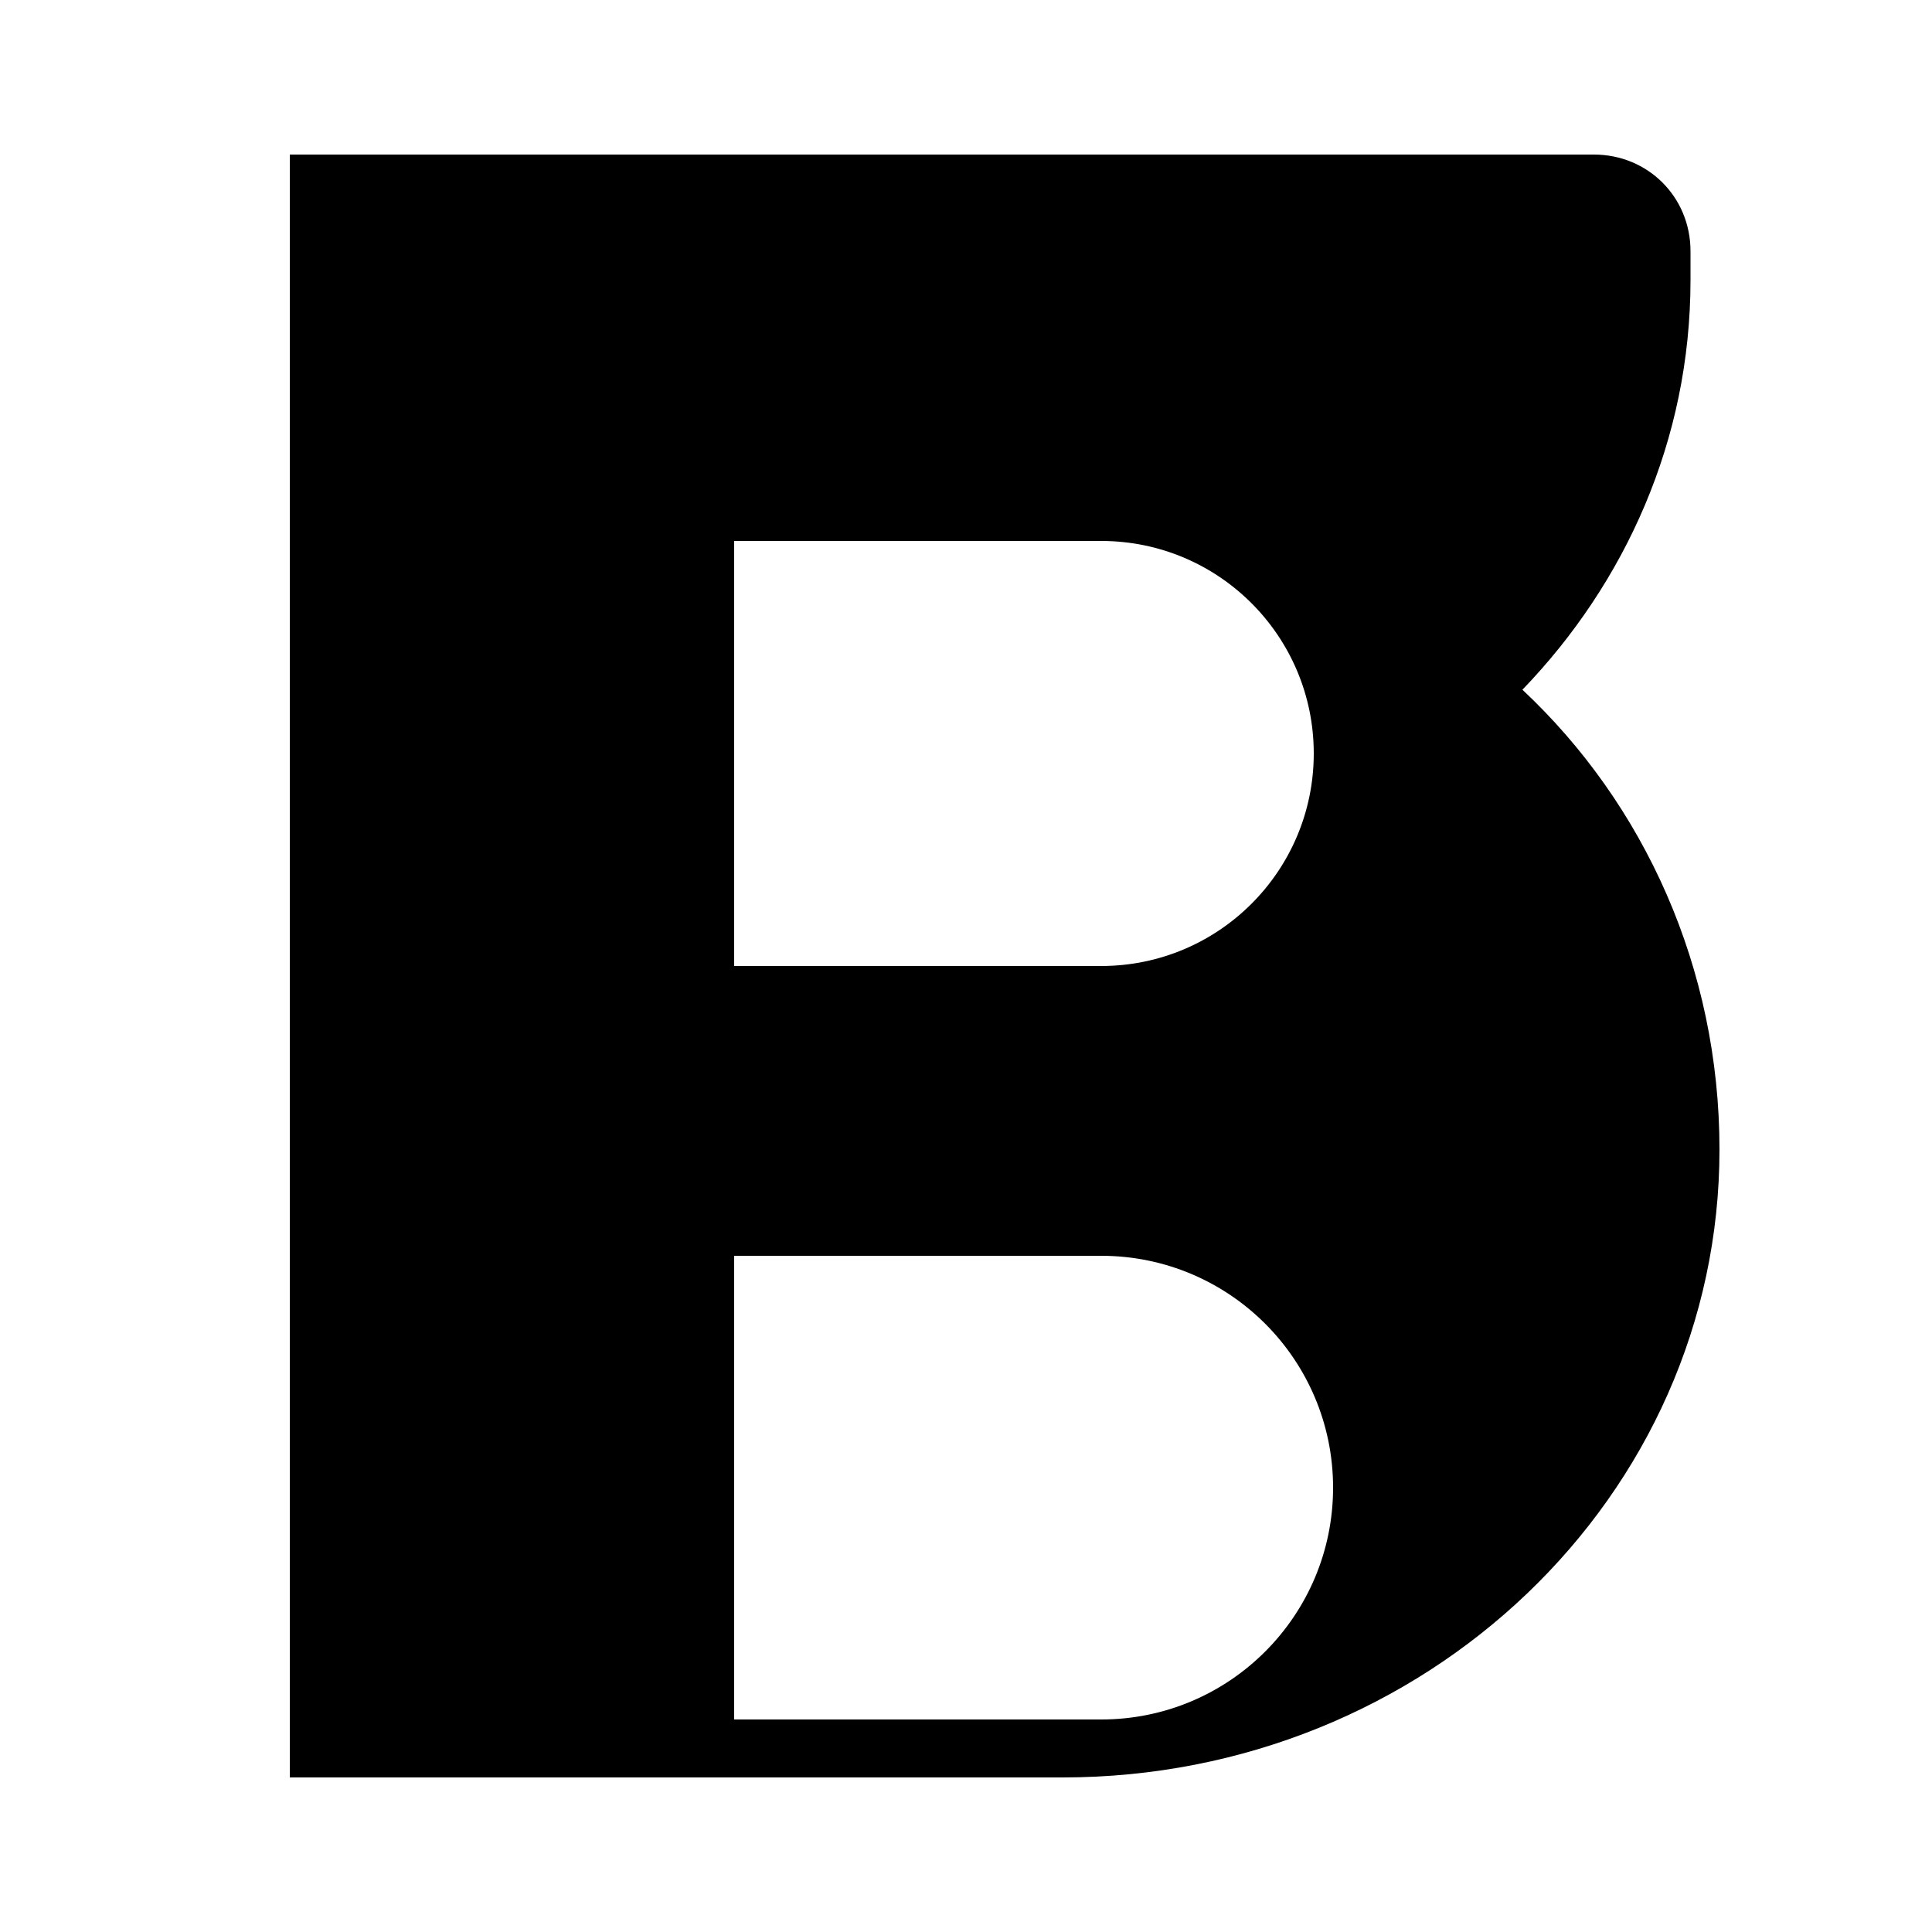
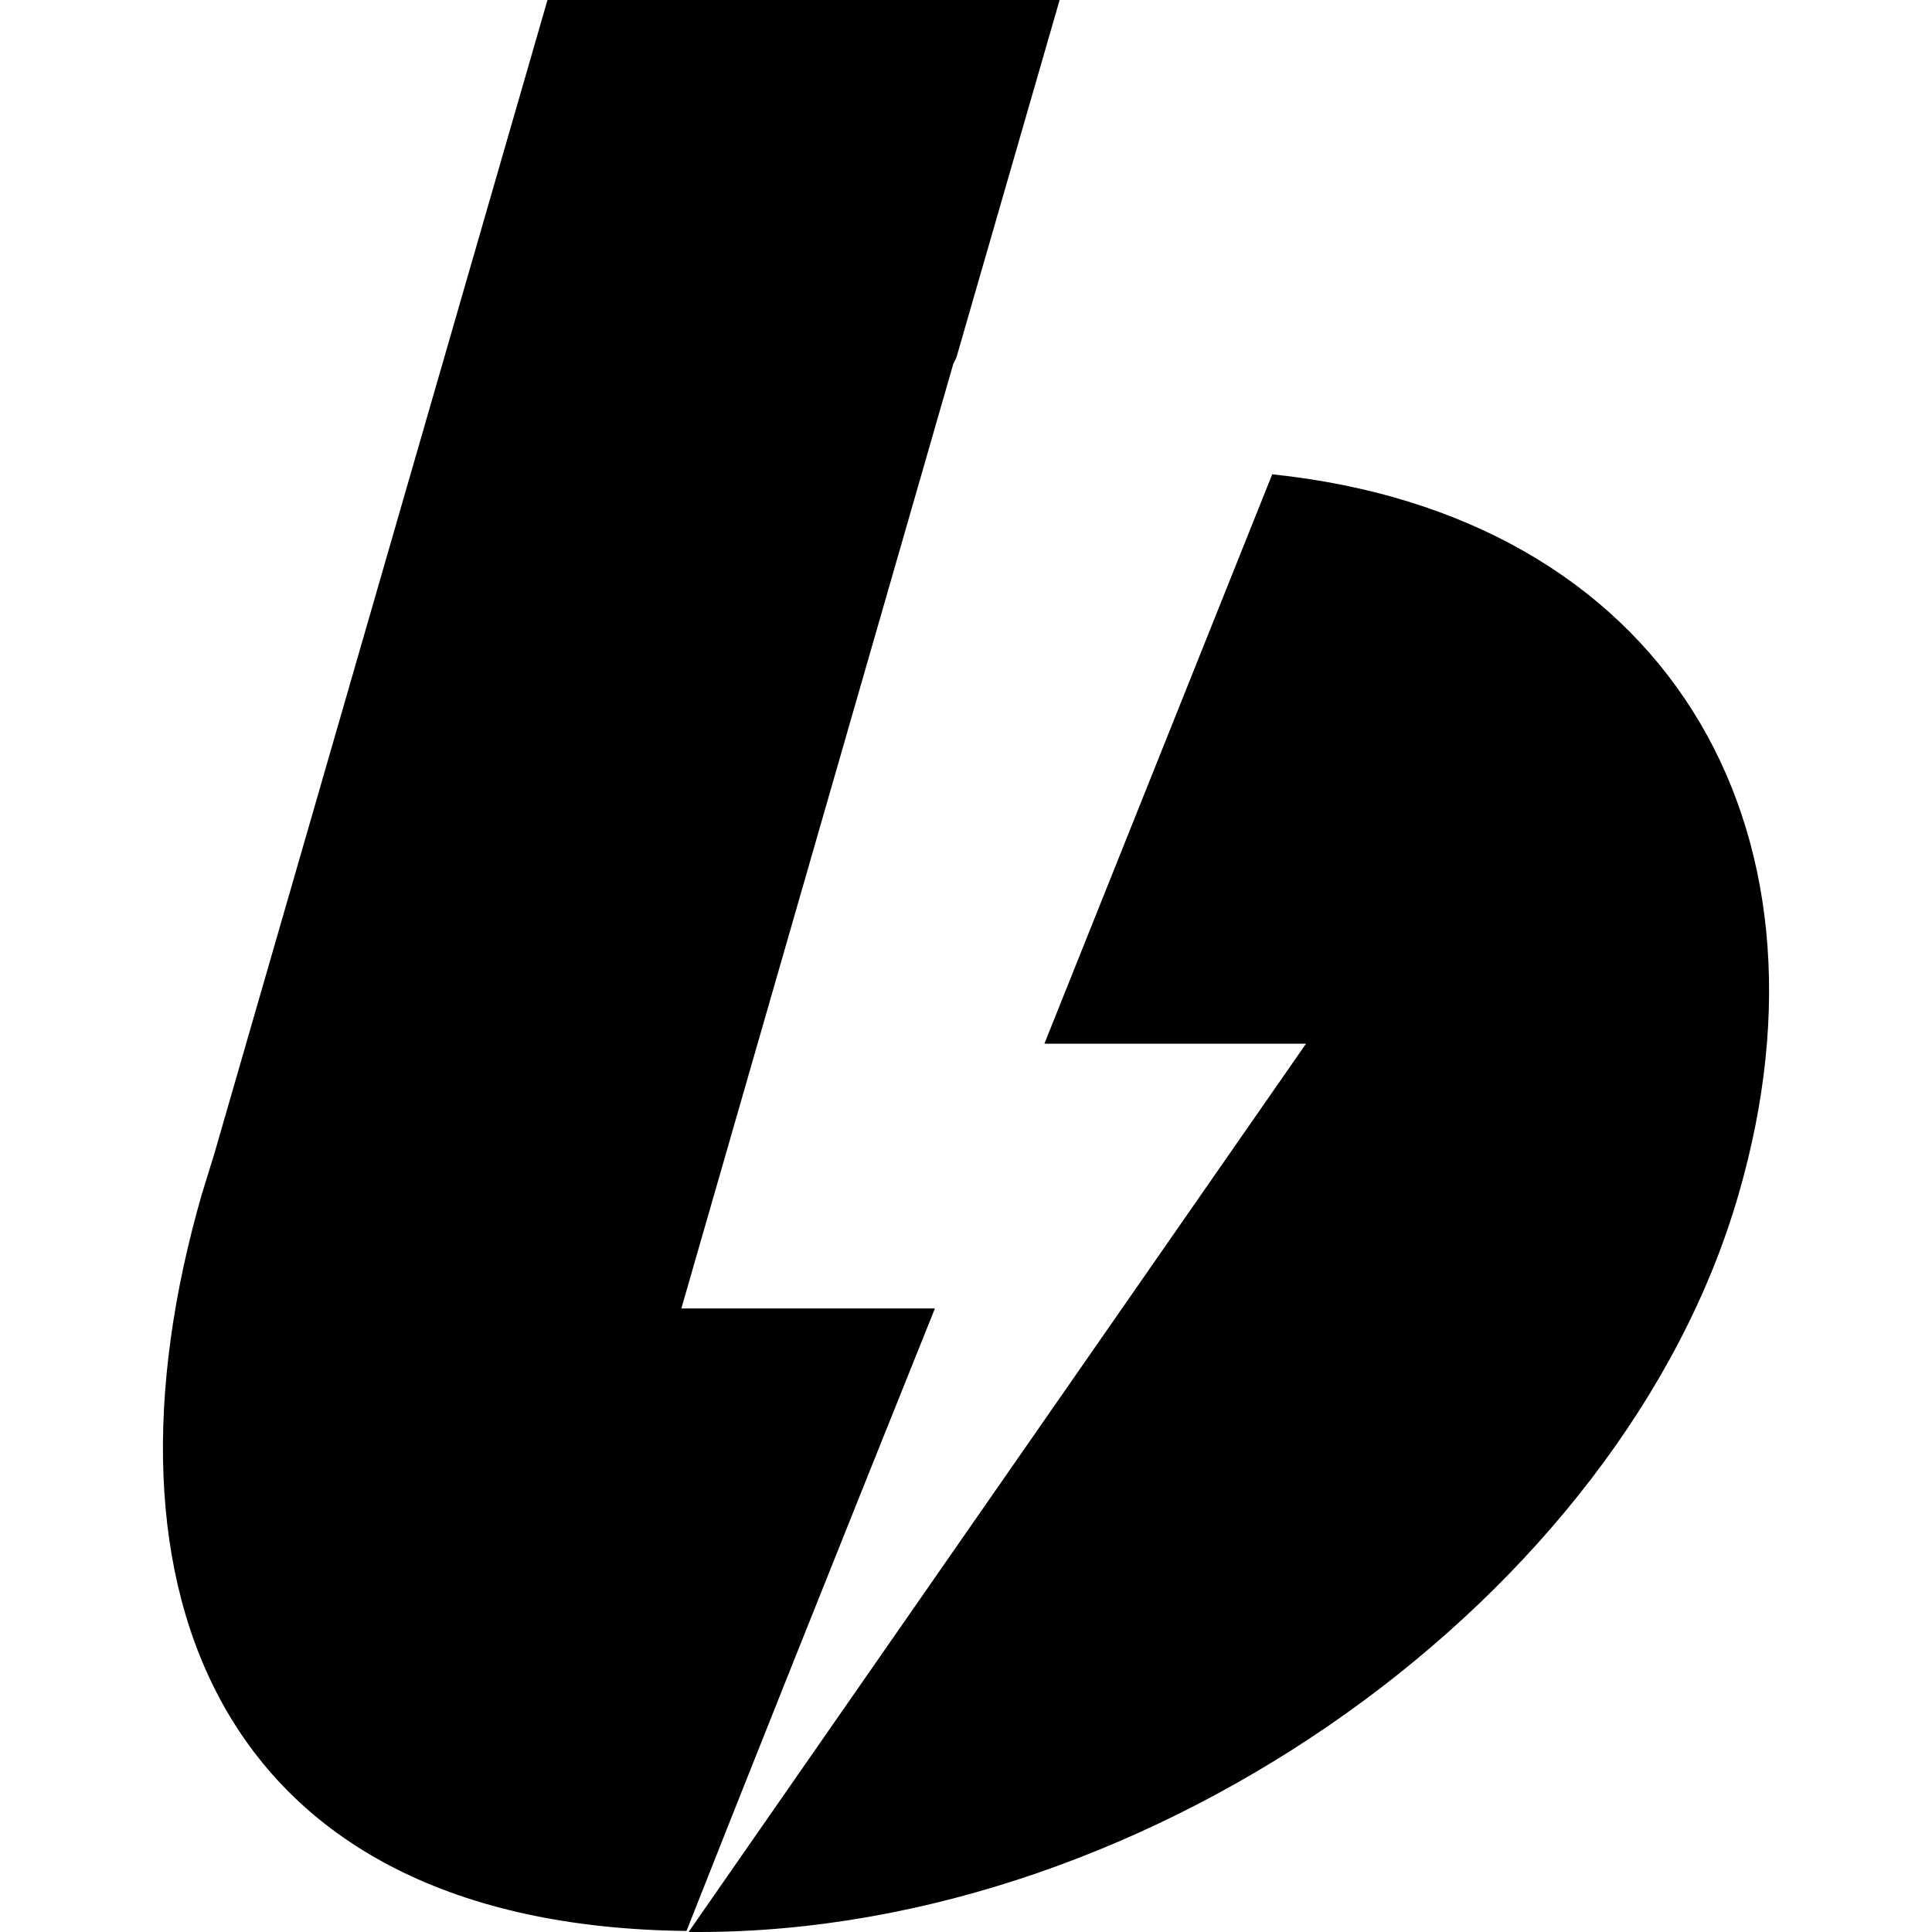
- <svg xmlns="http://www.w3.org/2000/svg" viewBox="0 0 100 100" fill="currentColor">
-   <path d="M15 8 L15 92 L55 92 C73.778 92 89 77.449 89 59.5 C89 50.1 85.1 41.6 78.8 35.7 C84.1 30.2 87.5 22.8 87.5 14.5 L87.5 13 C87.5 10.2 85.3 8 82.5 8 Z M38 28 L57 28 C63.075 28 68 32.925 68 39 C68 45.075 63.075 50 57 50 L38 50 Z M38 65 L57 65 C63.627 65 69 70.373 69 77 C69 83.627 63.627 89 57 89 L38 89 Z" />
+ <svg xmlns="http://www.w3.org/2000/svg" role="img" viewBox="0 0 24 24" fill="currentColor">
+   <path d="M2.661 14.337 6.801 0h6.362L11.88 4.444l-.038.077-3.378 11.733h3.15c-1.321 3.289-2.35 5.867-3.086 7.733-5.816-.063-7.442-4.228-6.02-9.155M8.554 24l7.67-11.035h-3.25l2.83-7.073c4.852.508 7.137 4.33 5.791 8.952C20.16 19.81 14.344 24 8.68 24h-.127z" />
</svg>
